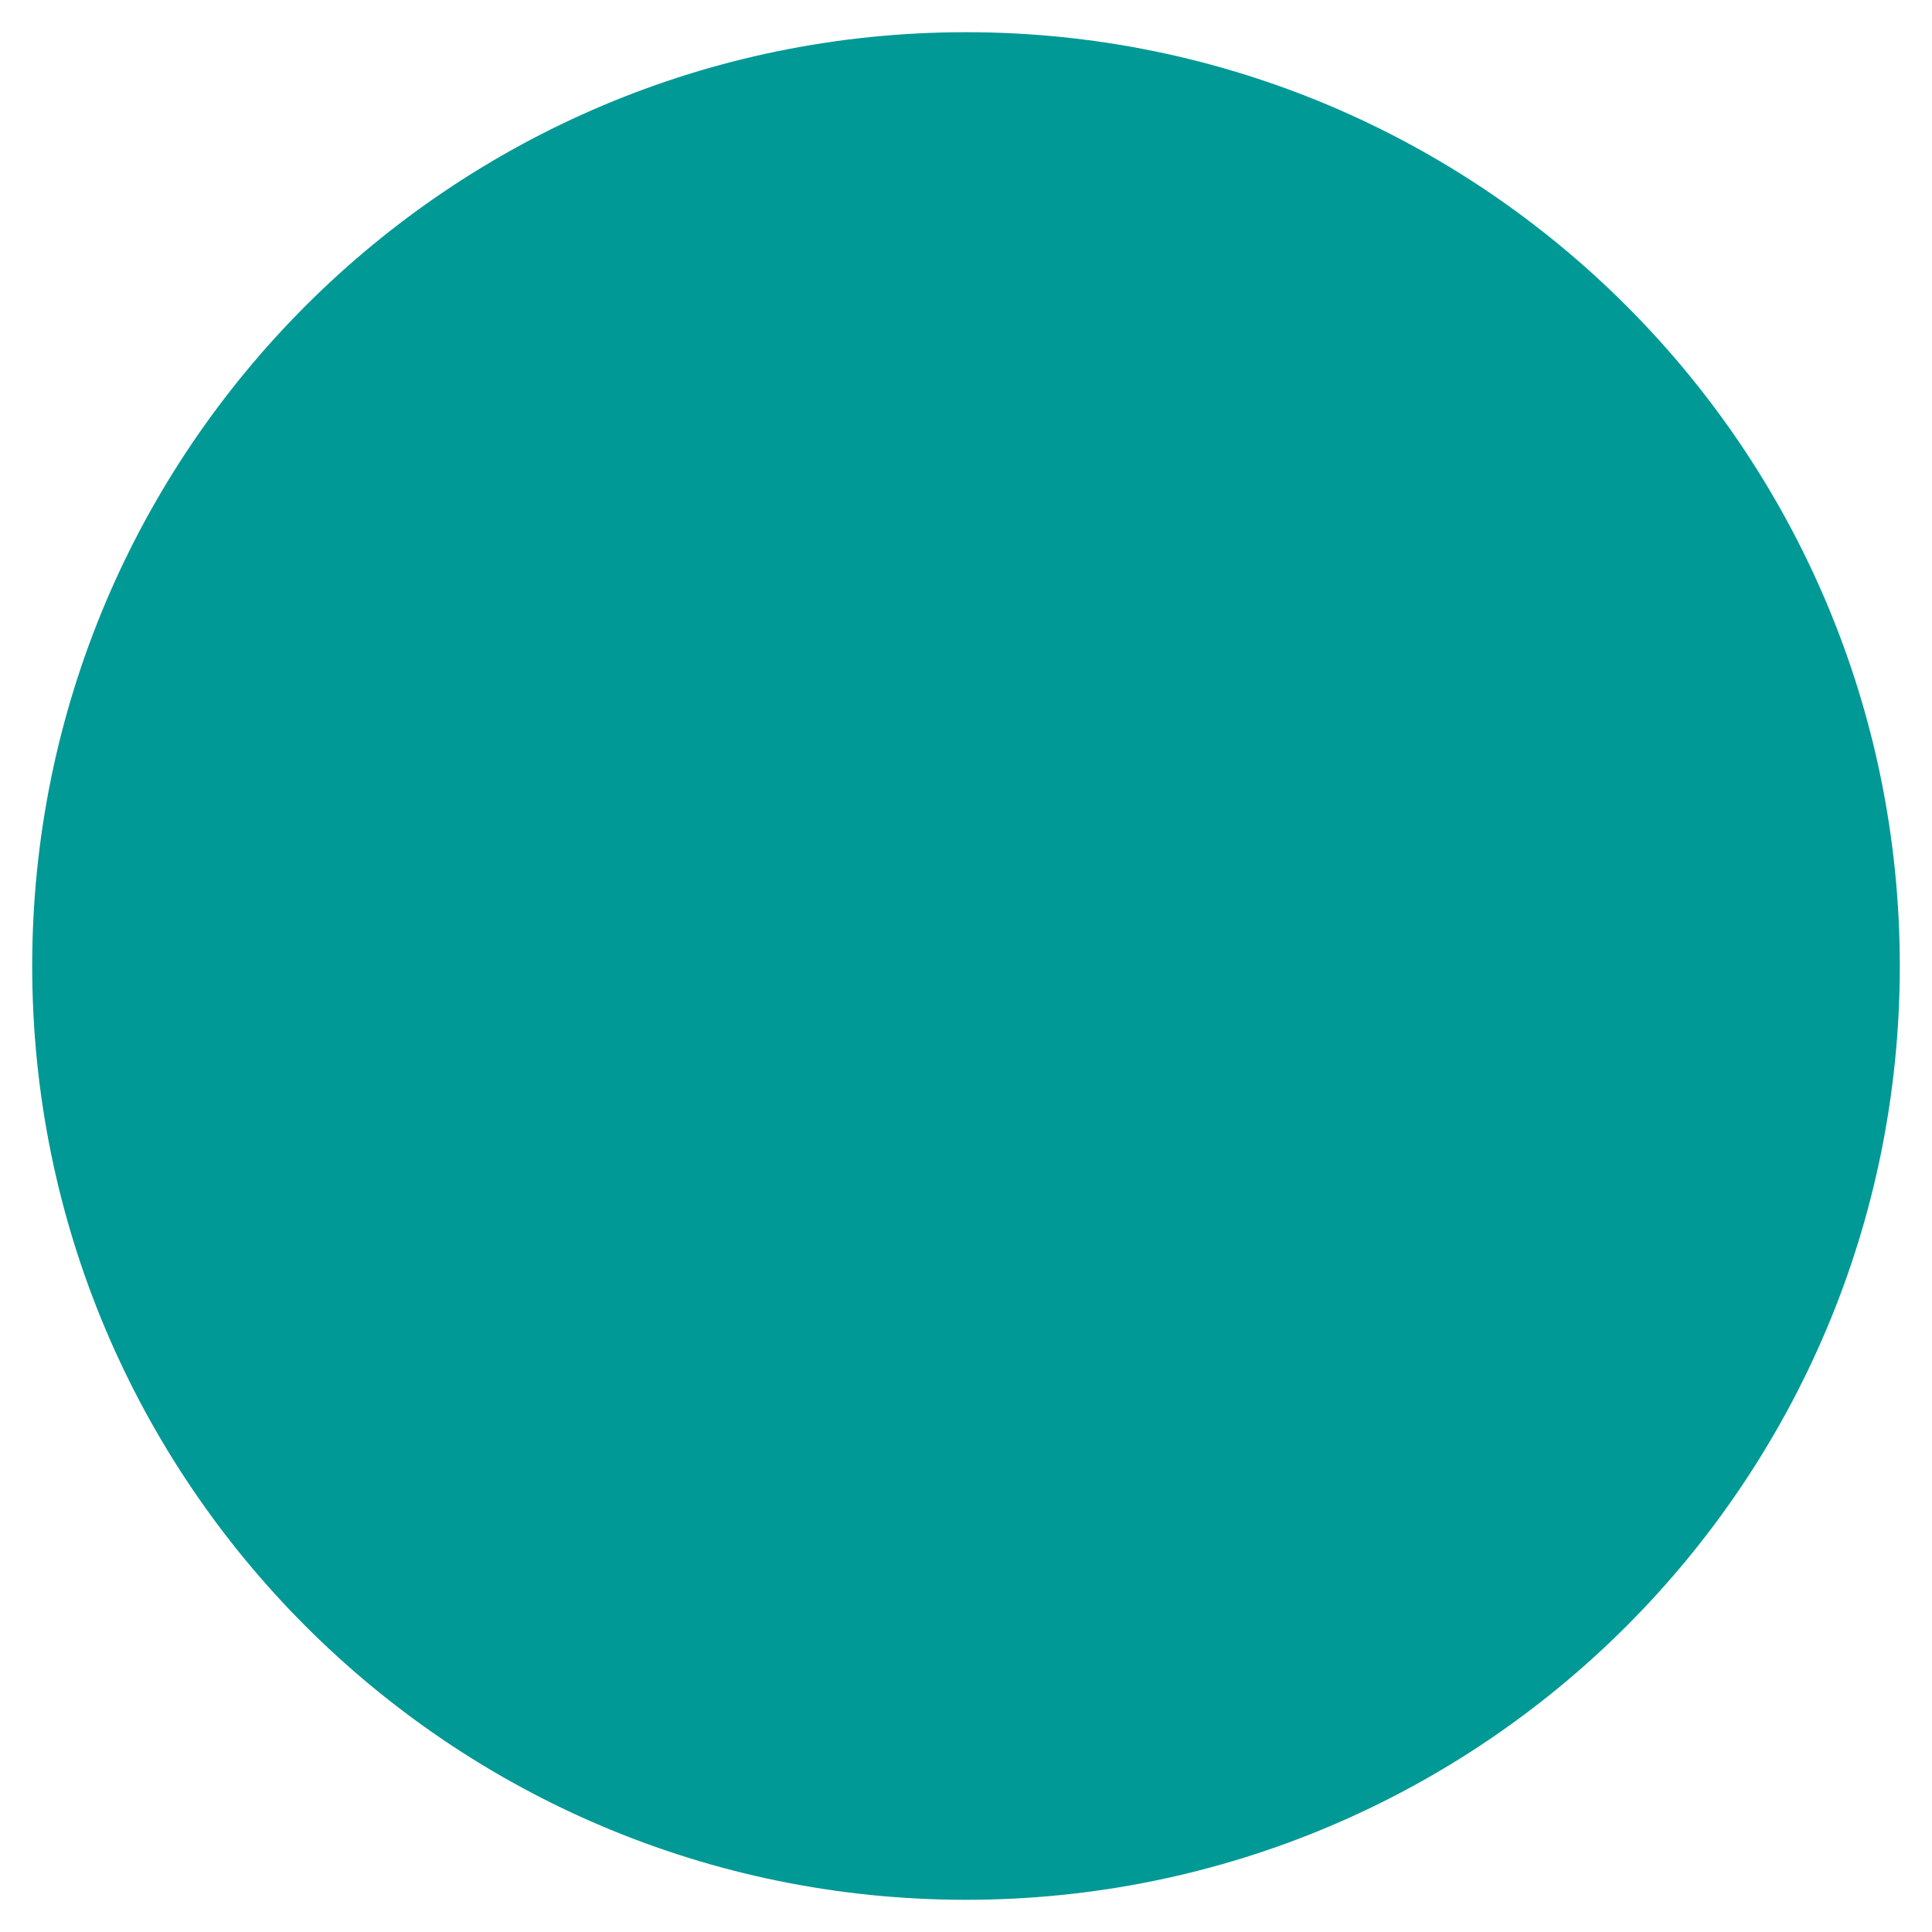
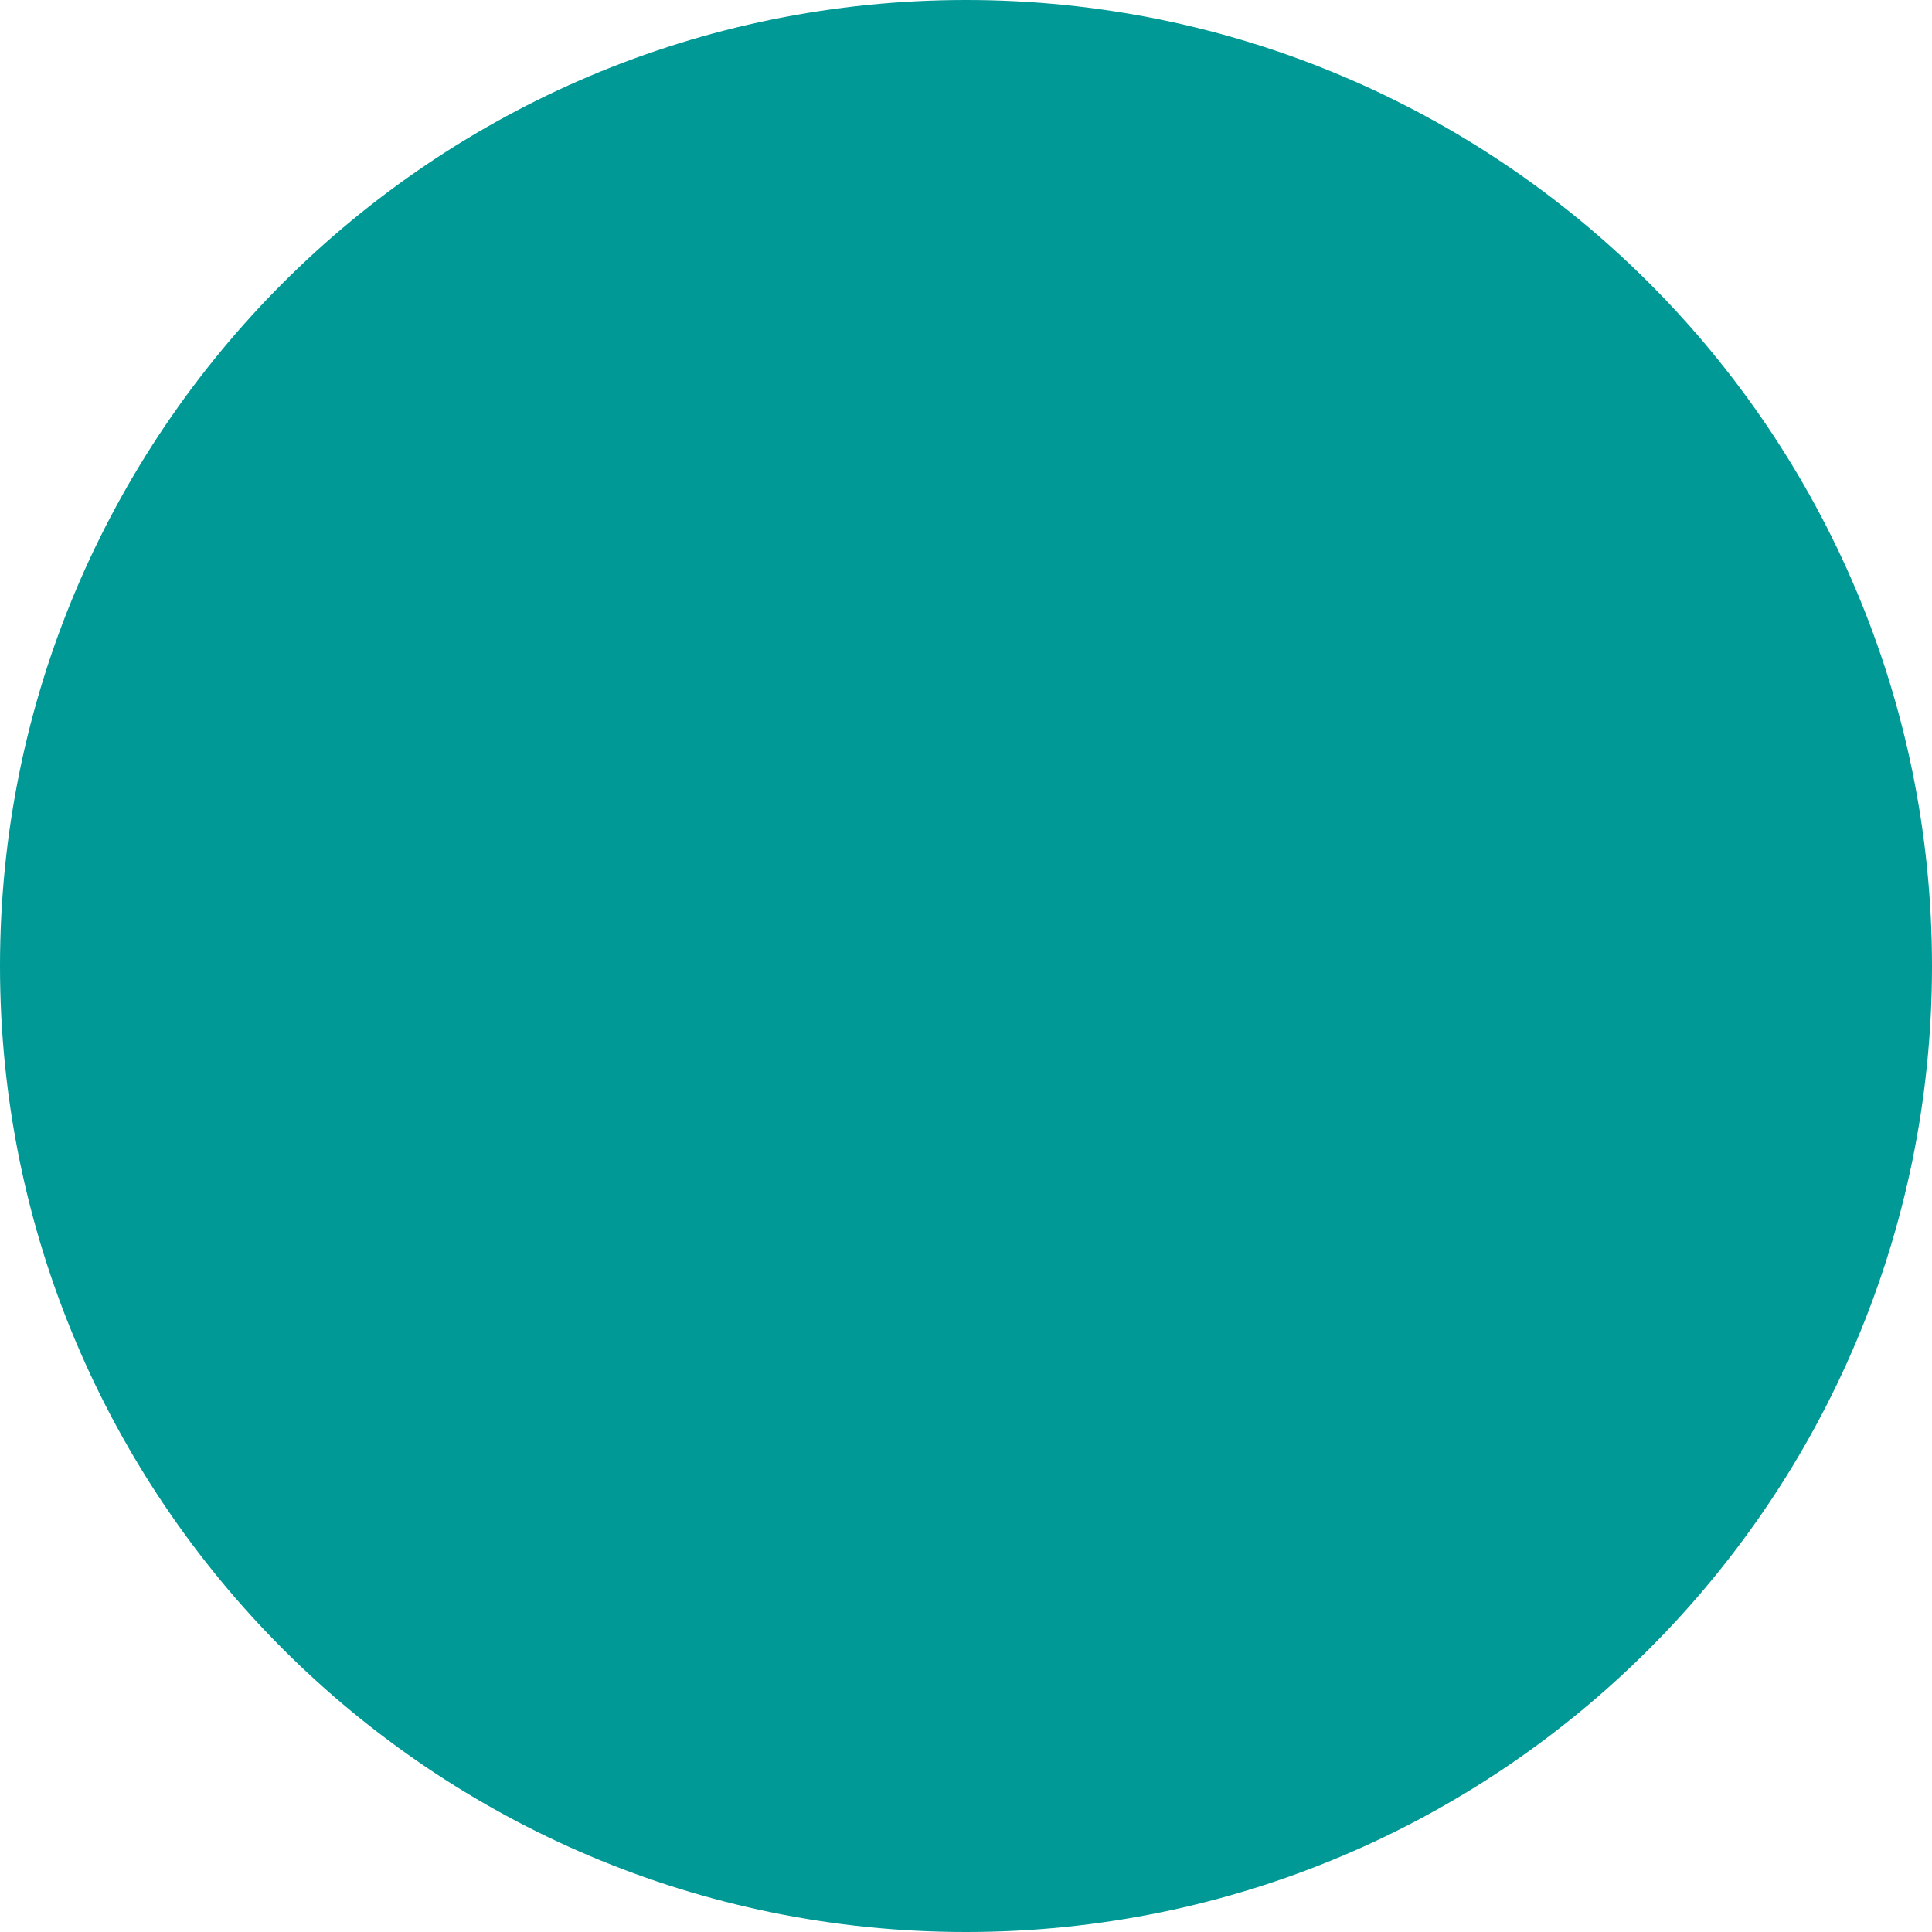
- <svg xmlns="http://www.w3.org/2000/svg" width="15px" height="15px" viewBox="0 0 15 15" version="1.1" id="svg4305">
+ <svg xmlns="http://www.w3.org/2000/svg" width="10.875" height="10.875" viewBox="0 0 10.875 10.875" version="1.1" id="svg4305">
  <description>Created with Sketch (http://www.bohemiancoding.com/sketch)</description>
  <defs id="defs4309" />
-   <g style="fill:#009996;fill-rule:evenodd;stroke:#009996;stroke-width:1.5;fill-opacity:1;stroke-opacity:1" transform="translate(1,1)" id="bullet-circle1">
+   <g style="fill:#009996;fill-opacity:1;fill-rule:evenodd;stroke:#009996;stroke-width:1.5;stroke-opacity:1" transform="matrix(0.75,0,0,0.75,0.5625,0.5625)" id="bullet-circle1">
    <g id="g4313" style="fill:#009996;fill-opacity:1;stroke:#009996;stroke-opacity:1">
      <g id="bullet-circle" style="fill:#009996;fill-opacity:1;stroke:#009996;stroke-opacity:1">
        <circle r="6.5" cy="6.5" cx="6.5" id="Oval" style="fill:#009996;fill-opacity:1;stroke:#009996;stroke-opacity:1" />
      </g>
    </g>
  </g>
</svg>
